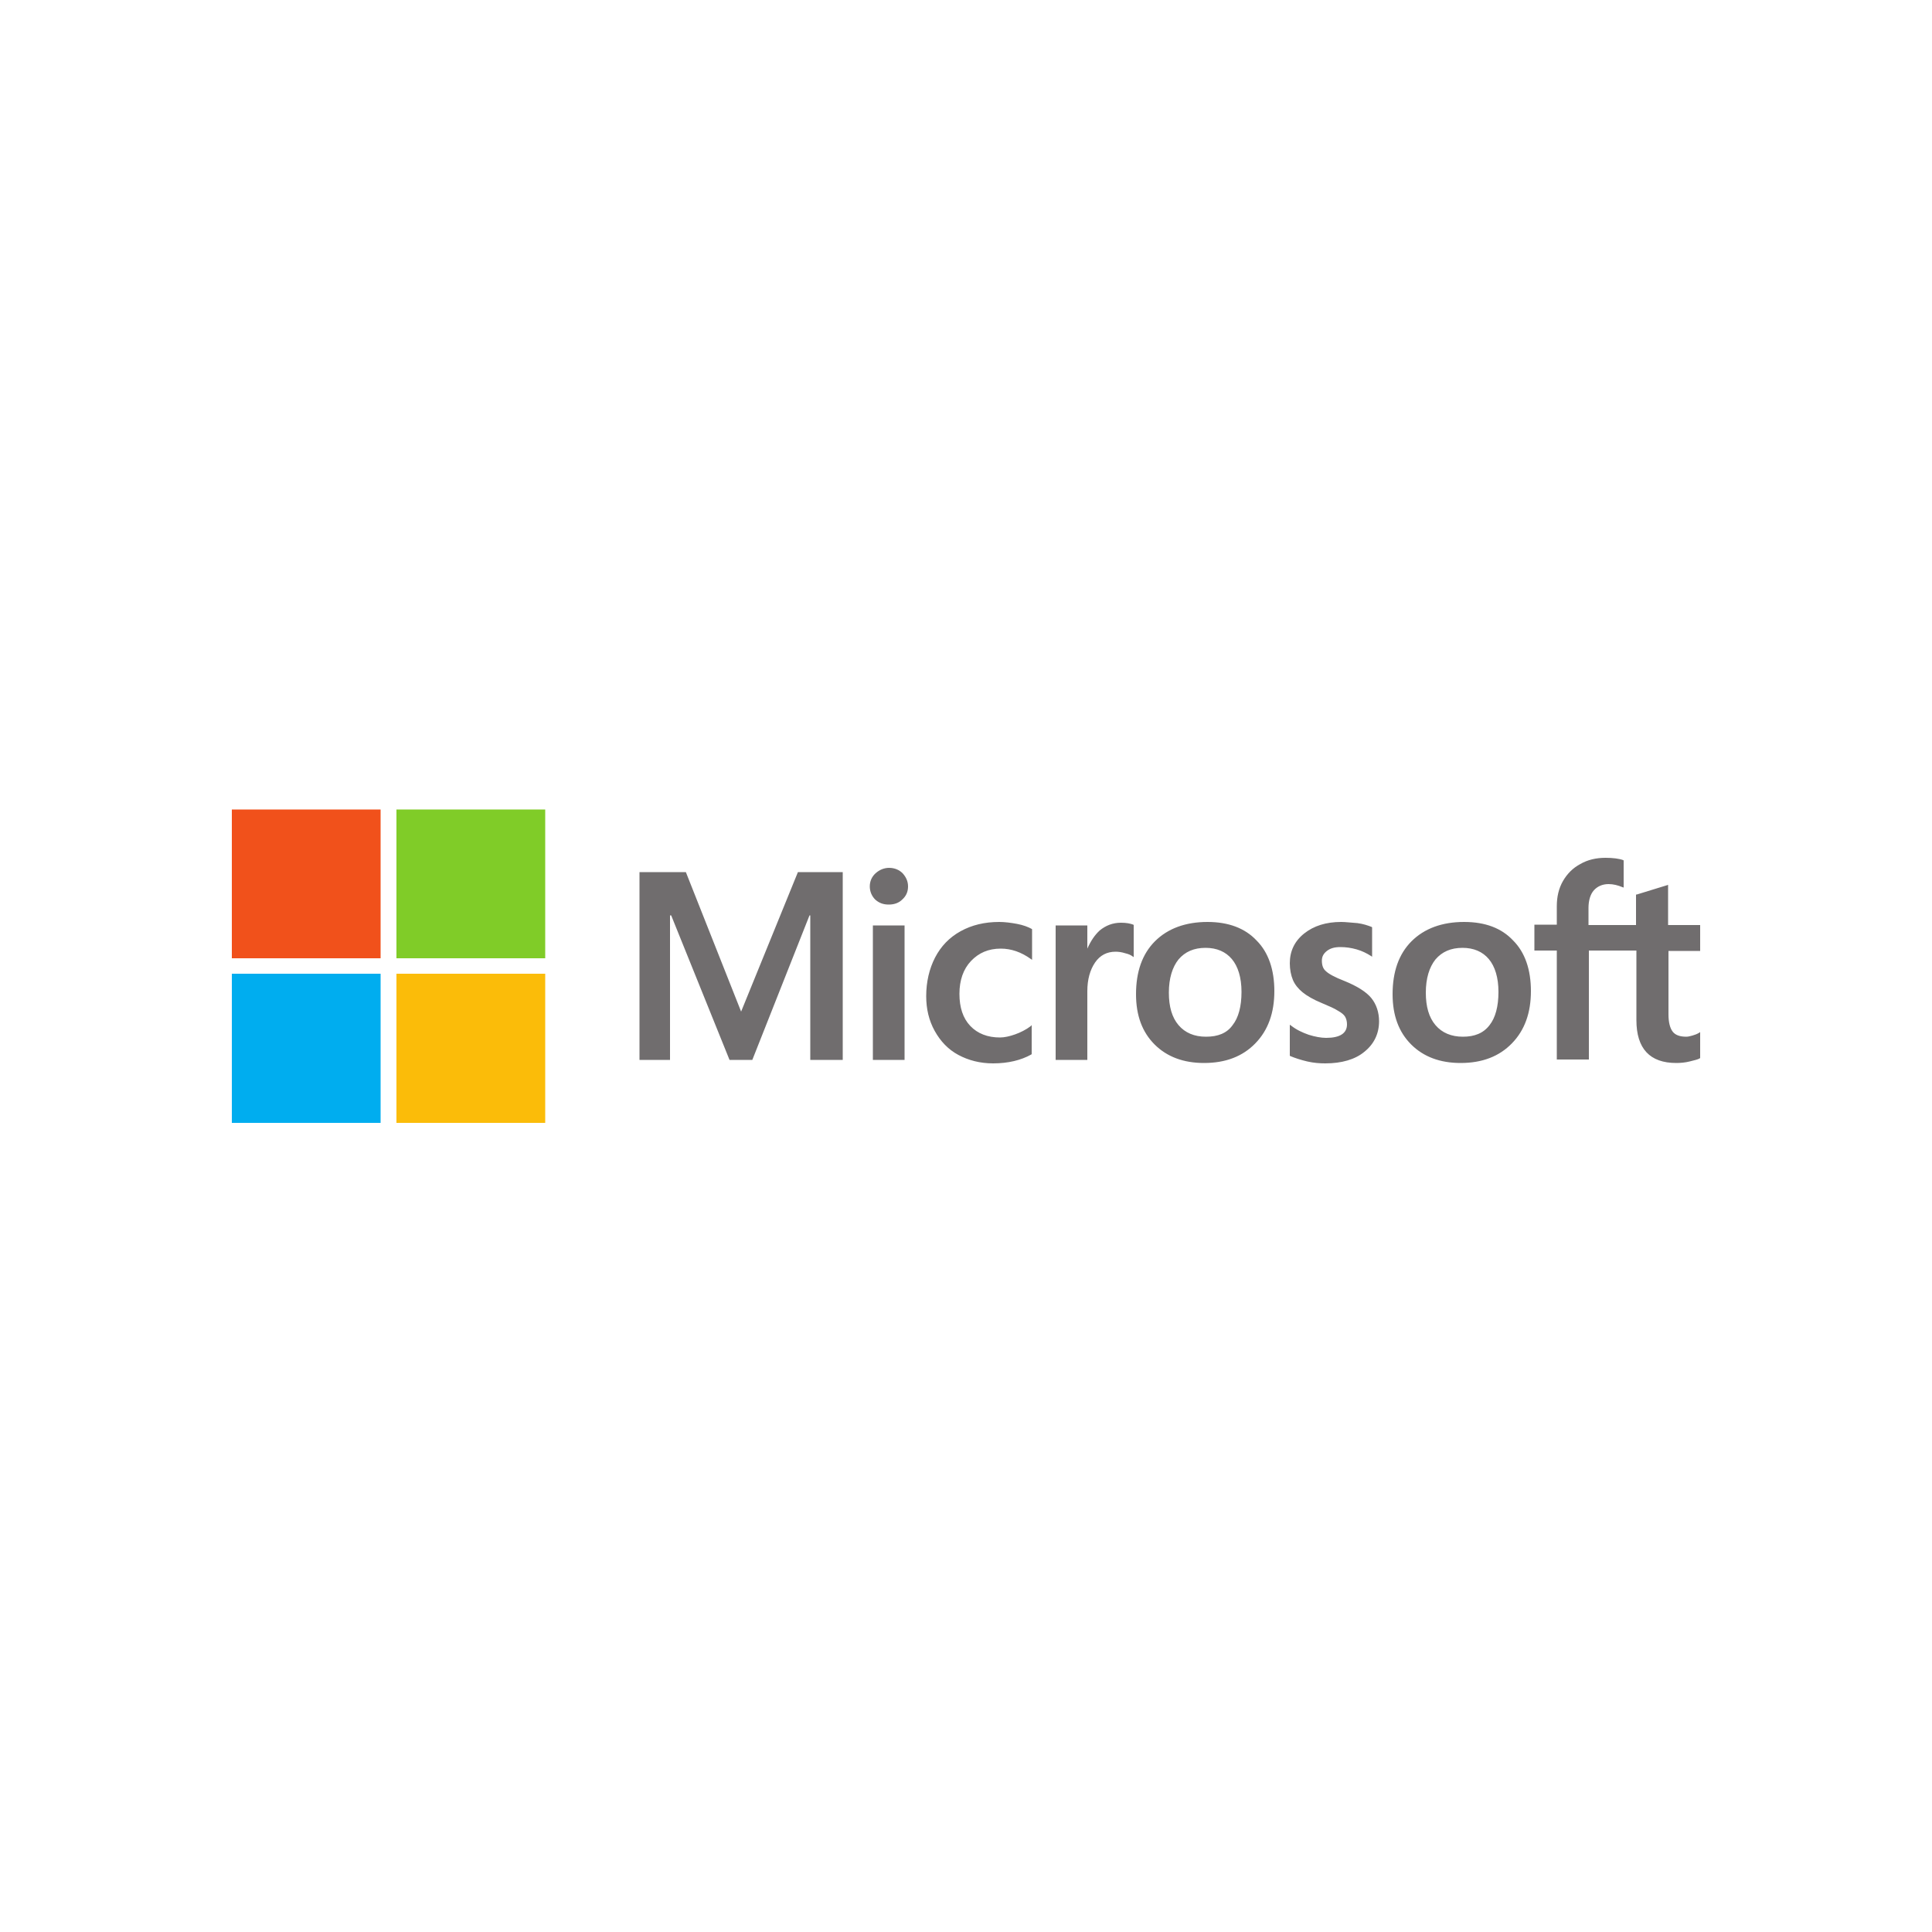
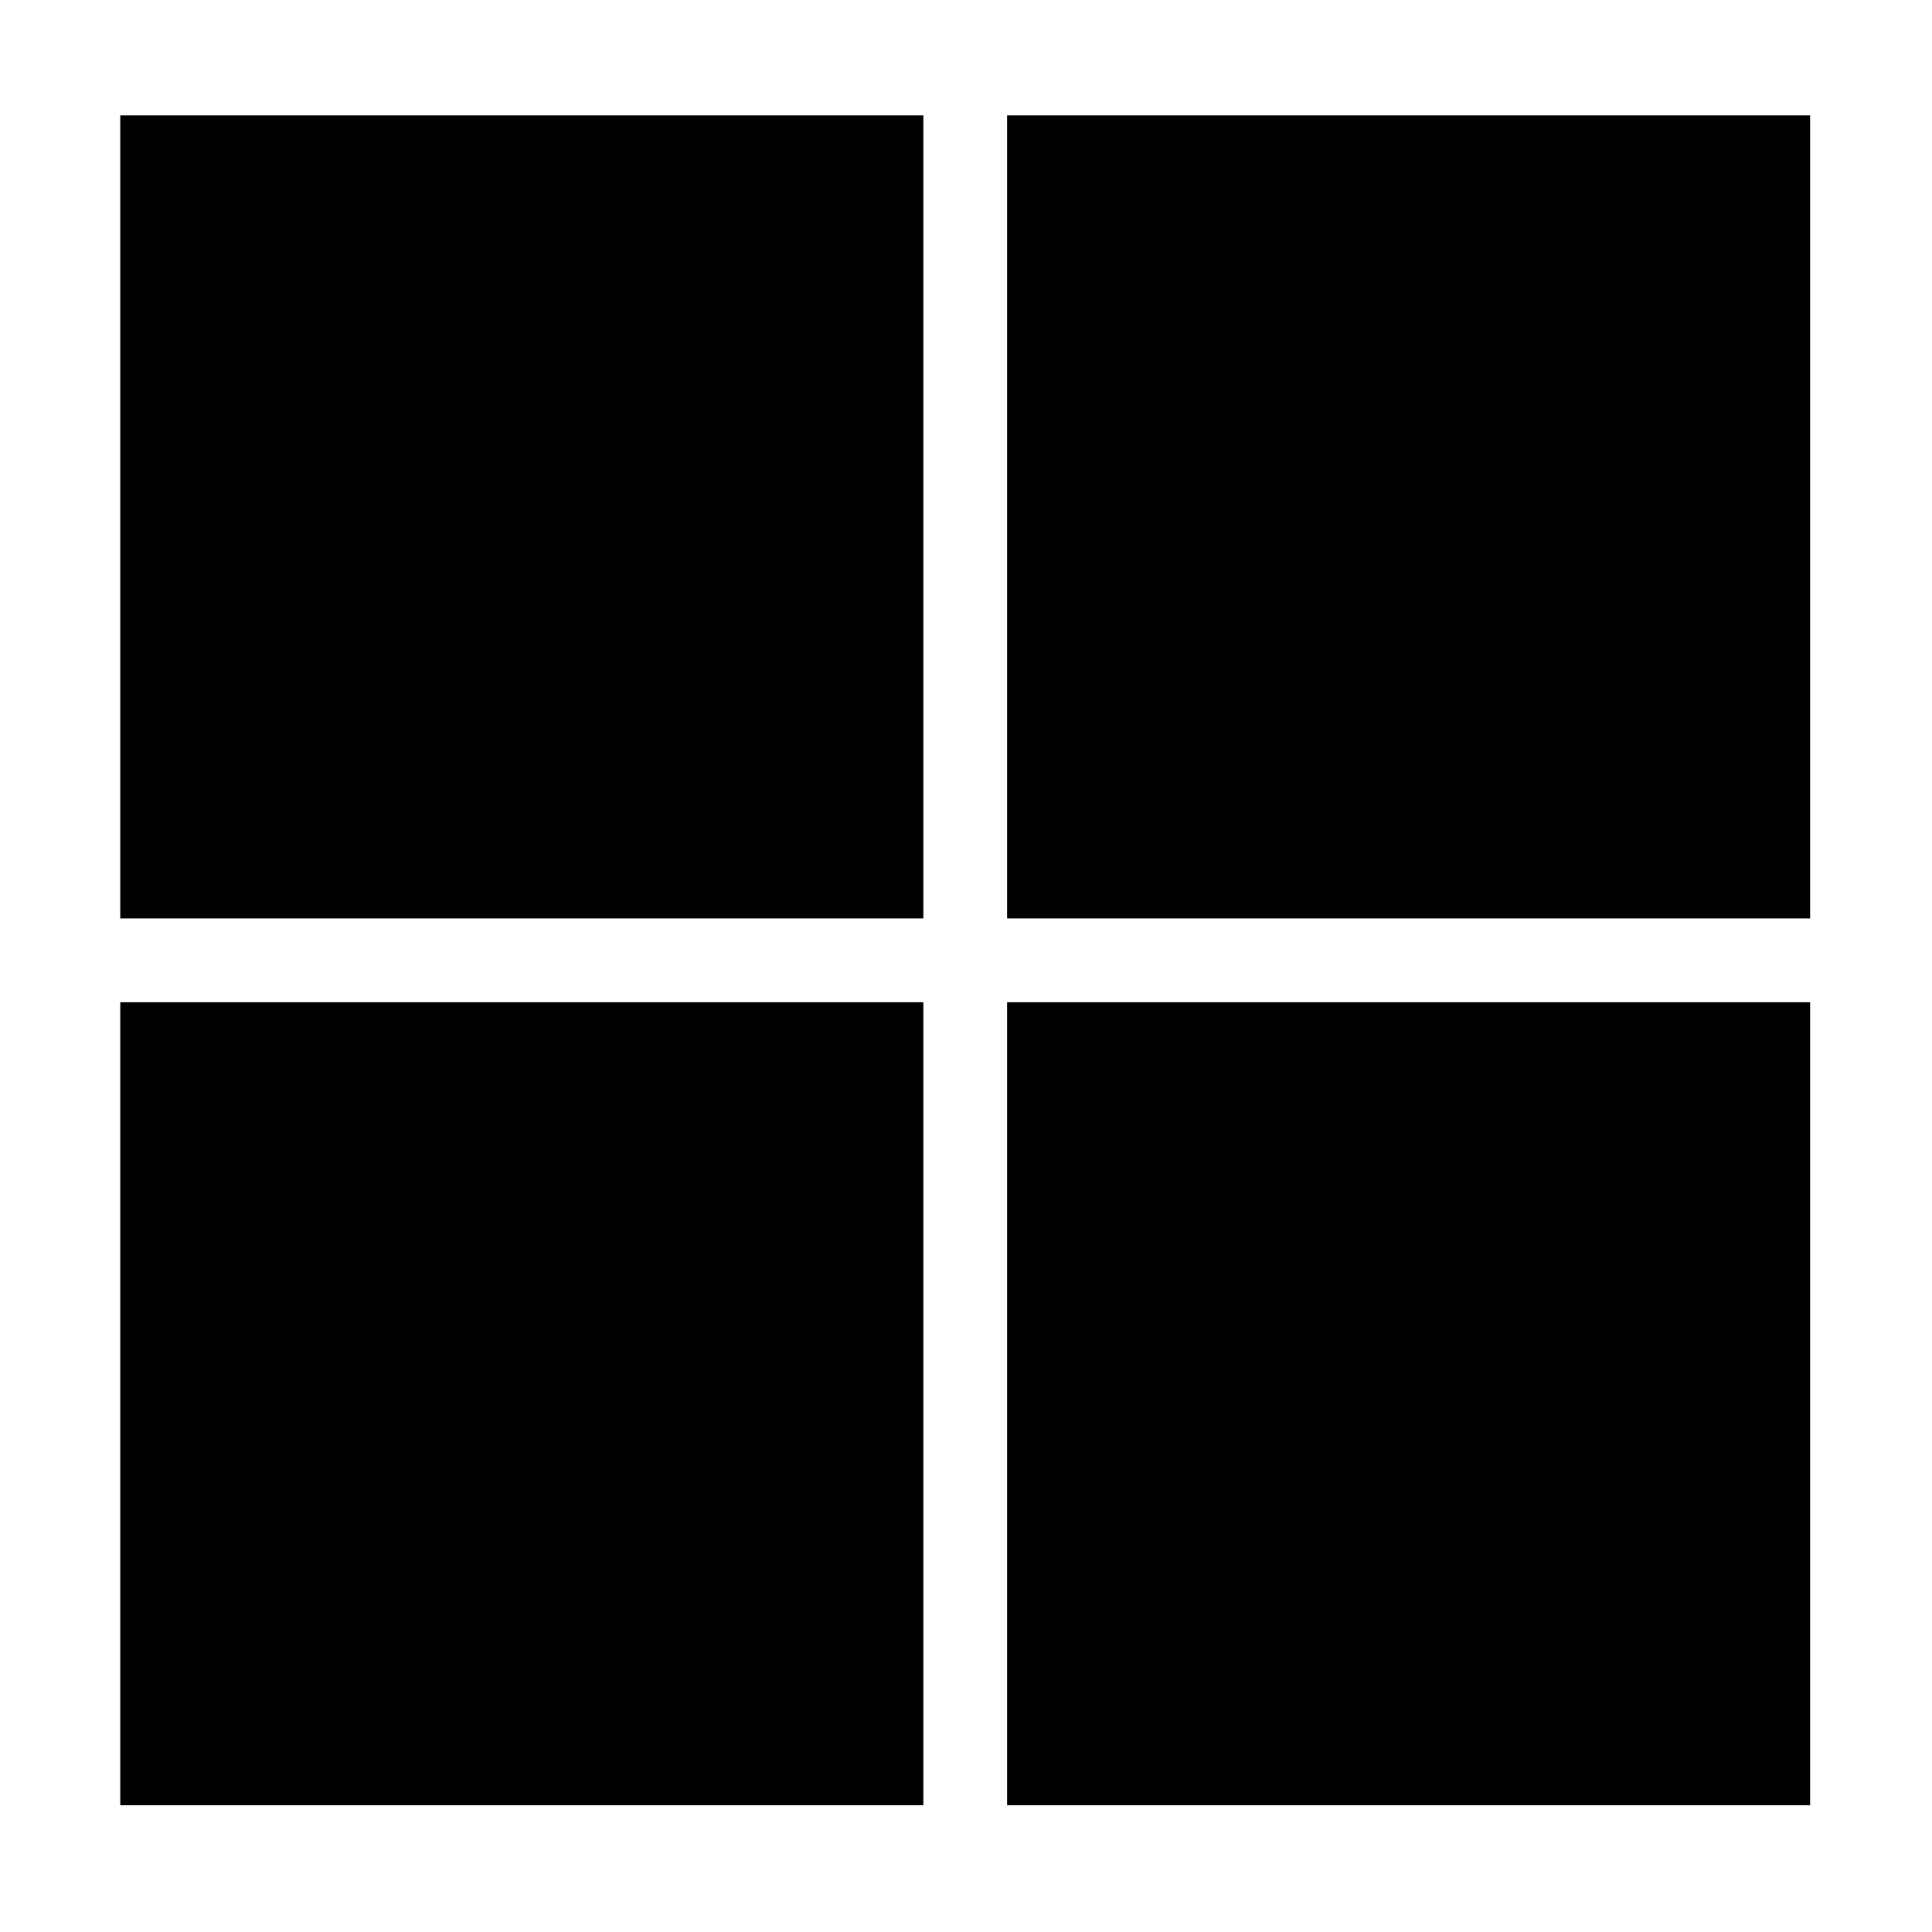
- <svg xmlns="http://www.w3.org/2000/svg" version="1.1" id="Layer_1" x="0px" y="0px" viewBox="0 0 500 500" style="enable-background:new 0 0 500 500;" xml:space="preserve">
-   <style type="text/css">
- 	.st0{fill:#706D6E;}
- 	.st1{fill:#F1511B;}
- 	.st2{fill:#80CC28;}
- 	.st3{fill:#00ADEF;}
- 	.st4{fill:#FBBC09;}
- </style>
-   <g id="XMLID_1_">
-     <path id="path5056" class="st0" d="M440,246.1v-6.7h-8.3v-10.4l-0.3,0.1l-7.8,2.4l-0.2,0v7.9h-12.3v-4.4c0-2,0.5-3.6,1.4-4.6   c0.9-1,2.2-1.6,3.8-1.6c1.2,0,2.4,0.3,3.6,0.8l0.3,0.1v-7l-0.1-0.1c-1.1-0.4-2.7-0.6-4.6-0.6c-2.4,0-4.6,0.5-6.5,1.6   c-1.9,1-3.4,2.5-4.5,4.4c-1.1,1.9-1.6,4.1-1.6,6.5v4.8h-5.8v6.7h5.8v28.2h8.3v-28.2h12.3V264c0,7.4,3.5,11.1,10.3,11.1   c1.1,0,2.3-0.1,3.5-0.4c1.2-0.3,2.1-0.5,2.6-0.8l0.1-0.1v-6.7l-0.3,0.2c-0.5,0.3-1,0.5-1.7,0.7c-0.7,0.2-1.2,0.3-1.6,0.3   c-1.6,0-2.8-0.4-3.5-1.3c-0.7-0.9-1.1-2.4-1.1-4.5v-16.4H440L440,246.1z M378.6,268.3c-3,0-5.4-1-7.1-3c-1.7-2-2.5-4.8-2.5-8.4   c0-3.7,0.9-6.6,2.5-8.6c1.7-2,4-3,7-3c2.9,0,5.2,1,6.8,2.9c1.6,1.9,2.5,4.8,2.5,8.5c0,3.8-0.8,6.7-2.3,8.6   C383.9,267.4,381.6,268.3,378.6,268.3 M378.9,238.6c-5.7,0-10.3,1.7-13.6,5c-3.3,3.3-4.9,7.9-4.9,13.7c0,5.5,1.6,9.8,4.8,13   c3.2,3.2,7.5,4.8,12.8,4.8c5.6,0,10-1.7,13.3-5.1c3.3-3.4,4.9-7.9,4.9-13.5c0-5.5-1.5-10-4.6-13.1   C388.6,240.2,384.4,238.6,378.9,238.6 M347.1,238.6c-3.9,0-7.1,1-9.6,3c-2.5,2-3.7,4.6-3.7,7.7c0,1.6,0.3,3.1,0.8,4.3   c0.5,1.2,1.4,2.3,2.5,3.2c1.1,0.9,2.8,1.9,5,2.8c1.9,0.8,3.3,1.4,4.2,2c0.9,0.5,1.5,1,1.8,1.5c0.3,0.5,0.5,1.2,0.5,2   c0,2.3-1.8,3.5-5.4,3.5c-1.3,0-2.9-0.3-4.5-0.8c-1.7-0.6-3.2-1.3-4.6-2.4l-0.3-0.2v8l0.1,0.1c1.2,0.5,2.7,1,4.4,1.4   c1.7,0.4,3.3,0.5,4.7,0.5c4.2,0,7.7-1,10.1-3c2.5-2,3.8-4.7,3.8-7.9c0-2.3-0.7-4.4-2-6c-1.3-1.6-3.7-3.1-6.9-4.4   c-2.6-1-4.2-1.9-4.9-2.6c-0.7-0.6-1-1.5-1-2.7c0-1,0.4-1.8,1.3-2.5c0.9-0.7,2-1,3.5-1c1.4,0,2.8,0.2,4.2,0.6c1.4,0.4,2.6,1,3.7,1.7   l0.3,0.2v-7.6l-0.1-0.1c-1-0.4-2.2-0.8-3.7-1C349.7,238.8,348.3,238.6,347.1,238.6 M312.1,268.3c-3,0-5.4-1-7.1-3   c-1.7-2-2.5-4.8-2.5-8.4c0-3.7,0.9-6.6,2.5-8.6c1.7-2,4-3,7-3c2.9,0,5.2,1,6.8,2.9c1.6,1.9,2.5,4.8,2.5,8.5c0,3.8-0.8,6.7-2.3,8.6   C317.5,267.4,315.2,268.3,312.1,268.3 M312.5,238.6c-5.7,0-10.3,1.7-13.6,5c-3.3,3.3-4.9,7.9-4.9,13.7c0,5.5,1.6,9.8,4.8,13   c3.2,3.2,7.5,4.8,12.8,4.8c5.6,0,10-1.7,13.3-5.1c3.3-3.4,4.9-7.9,4.9-13.5c0-5.5-1.5-10-4.6-13.1   C322.2,240.2,317.9,238.6,312.5,238.6 M281.4,245.5v-6h-8.2v34.8h8.2v-17.8c0-3,0.7-5.5,2-7.4c1.3-1.9,3.1-2.8,5.3-2.8   c0.7,0,1.6,0.1,2.5,0.4c0.9,0.2,1.5,0.5,1.9,0.8l0.3,0.2v-8.3l-0.1-0.1c-0.8-0.3-1.8-0.5-3.2-0.5c-2.1,0-3.9,0.7-5.5,2   C283.3,242,282.3,243.5,281.4,245.5L281.4,245.5z M258.6,238.6c-3.8,0-7.1,0.8-10,2.4c-2.9,1.6-5.1,3.9-6.6,6.8   c-1.5,2.9-2.3,6.3-2.3,10c0,3.3,0.7,6.3,2.2,9c1.5,2.7,3.5,4.8,6.1,6.2c2.6,1.4,5.6,2.2,9,2.2c3.9,0,7.2-0.8,9.9-2.3l0.1-0.1v-7.5   l-0.3,0.3c-1.2,0.9-2.6,1.6-4,2.1c-1.4,0.5-2.8,0.8-3.9,0.8c-3.2,0-5.8-1-7.7-3c-1.9-2-2.8-4.8-2.8-8.3c0-3.5,1-6.4,3-8.5   c2-2.1,4.5-3.2,7.7-3.2c2.7,0,5.3,0.9,7.8,2.7l0.3,0.2v-7.9l-0.1-0.1c-0.9-0.5-2.2-1-3.8-1.3C261.6,238.8,260,238.6,258.6,238.6    M234.1,239.5h-8.2v34.8h8.2V239.5z M230.1,224.6c-1.3,0-2.5,0.5-3.5,1.4c-1,0.9-1.5,2.1-1.5,3.4c0,1.3,0.5,2.5,1.4,3.4   c1,0.9,2.1,1.3,3.5,1.3c1.4,0,2.6-0.4,3.5-1.3c1-0.9,1.5-2,1.5-3.4c0-1.3-0.5-2.4-1.4-3.4C232.7,225.1,231.5,224.6,230.1,224.6    M209.7,236.9v37.4h8.4v-48.6h-11.6l-14.7,36.1l-14.3-36.1h-12v48.6h7.9v-37.4h0.3l15.1,37.4h5.9l14.8-37.4H209.7L209.7,236.9z" />
-     <path id="path5058" class="st1" d="M98.5,248H60v-38.5h38.5V248z" />
-     <path id="path5060" class="st2" d="M141.1,248h-38.5v-38.5h38.5V248z" />
-     <path id="path5062" class="st3" d="M98.5,290.6H60V252h38.5V290.6z" />
-     <path id="path5064" class="st4" d="M141.1,290.6h-38.5V252h38.5V290.6z" />
-   </g>
+ <svg xmlns="http://www.w3.org/2000/svg" fill="#000000" width="800px" height="800px" viewBox="0 0 512 512" id="icons">
+   <path d="M31.87,30.58H244.7V243.39H31.87Z" />
+   <path d="M266.89,30.58H479.7V243.39H266.89Z" />
+   <path d="M31.87,265.61H244.7v212.8H31.87Z" />
+   <path d="M266.89,265.61H479.7v212.8H266.89Z" />
</svg>
